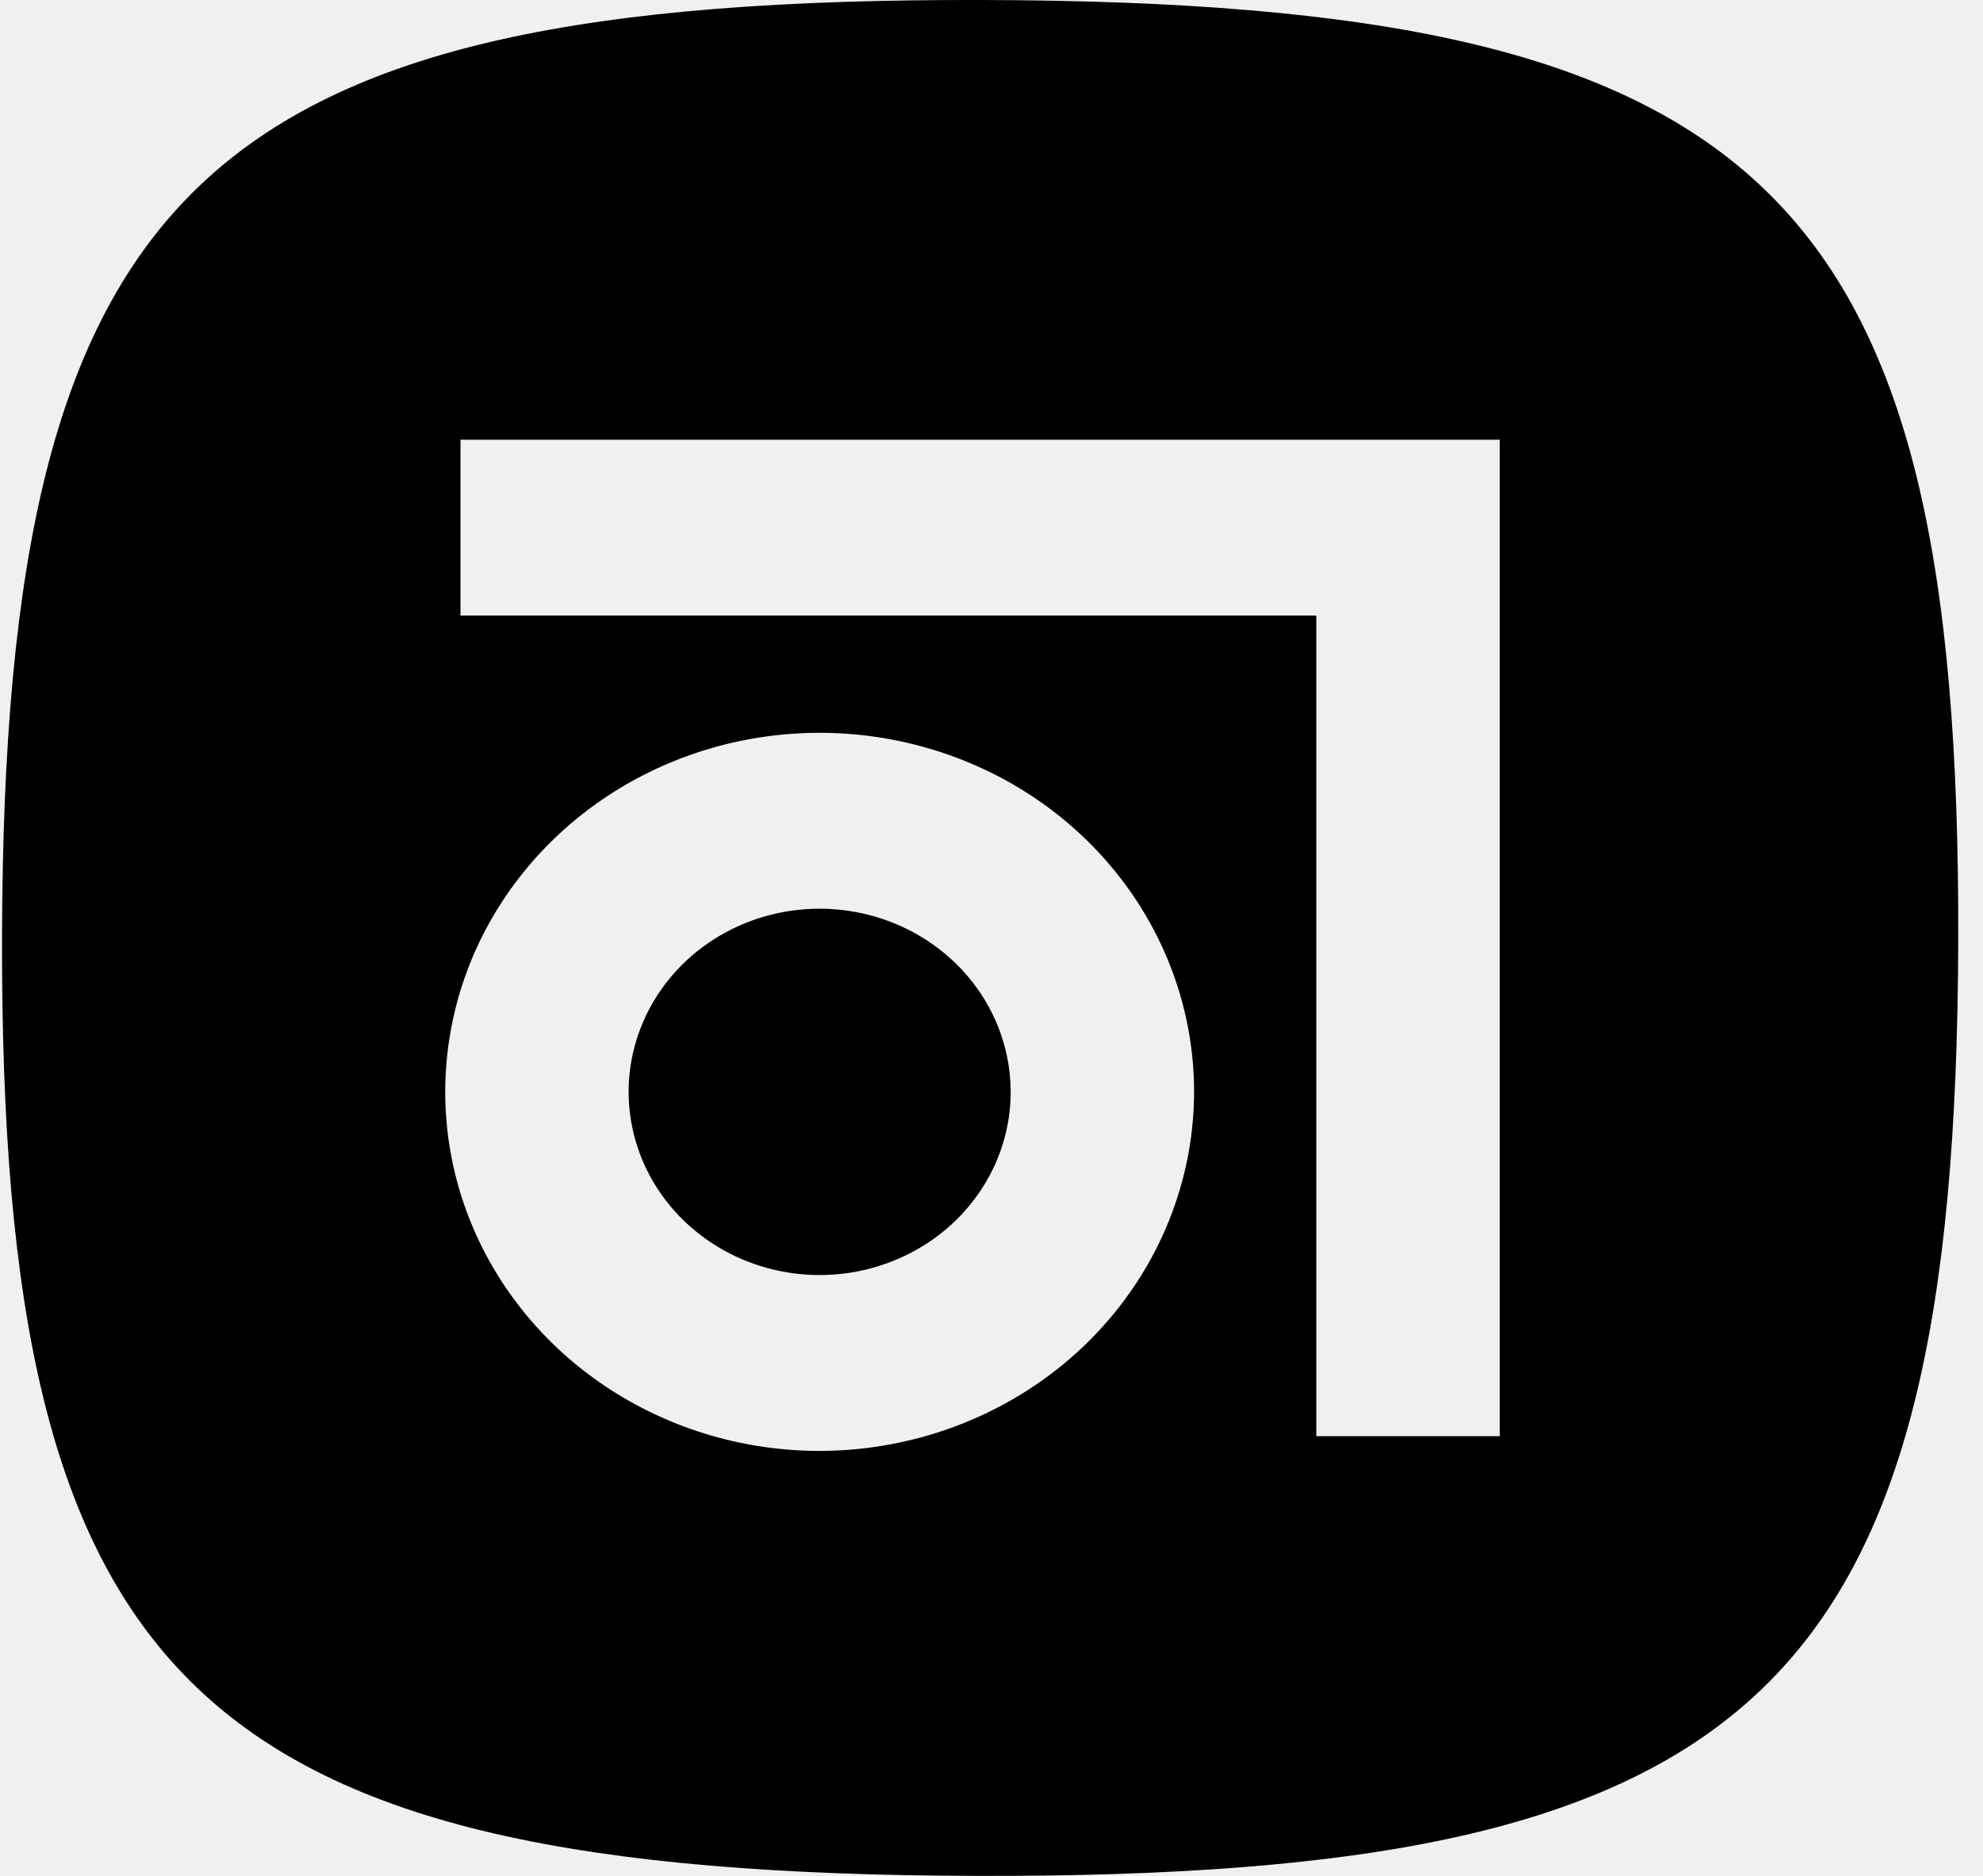
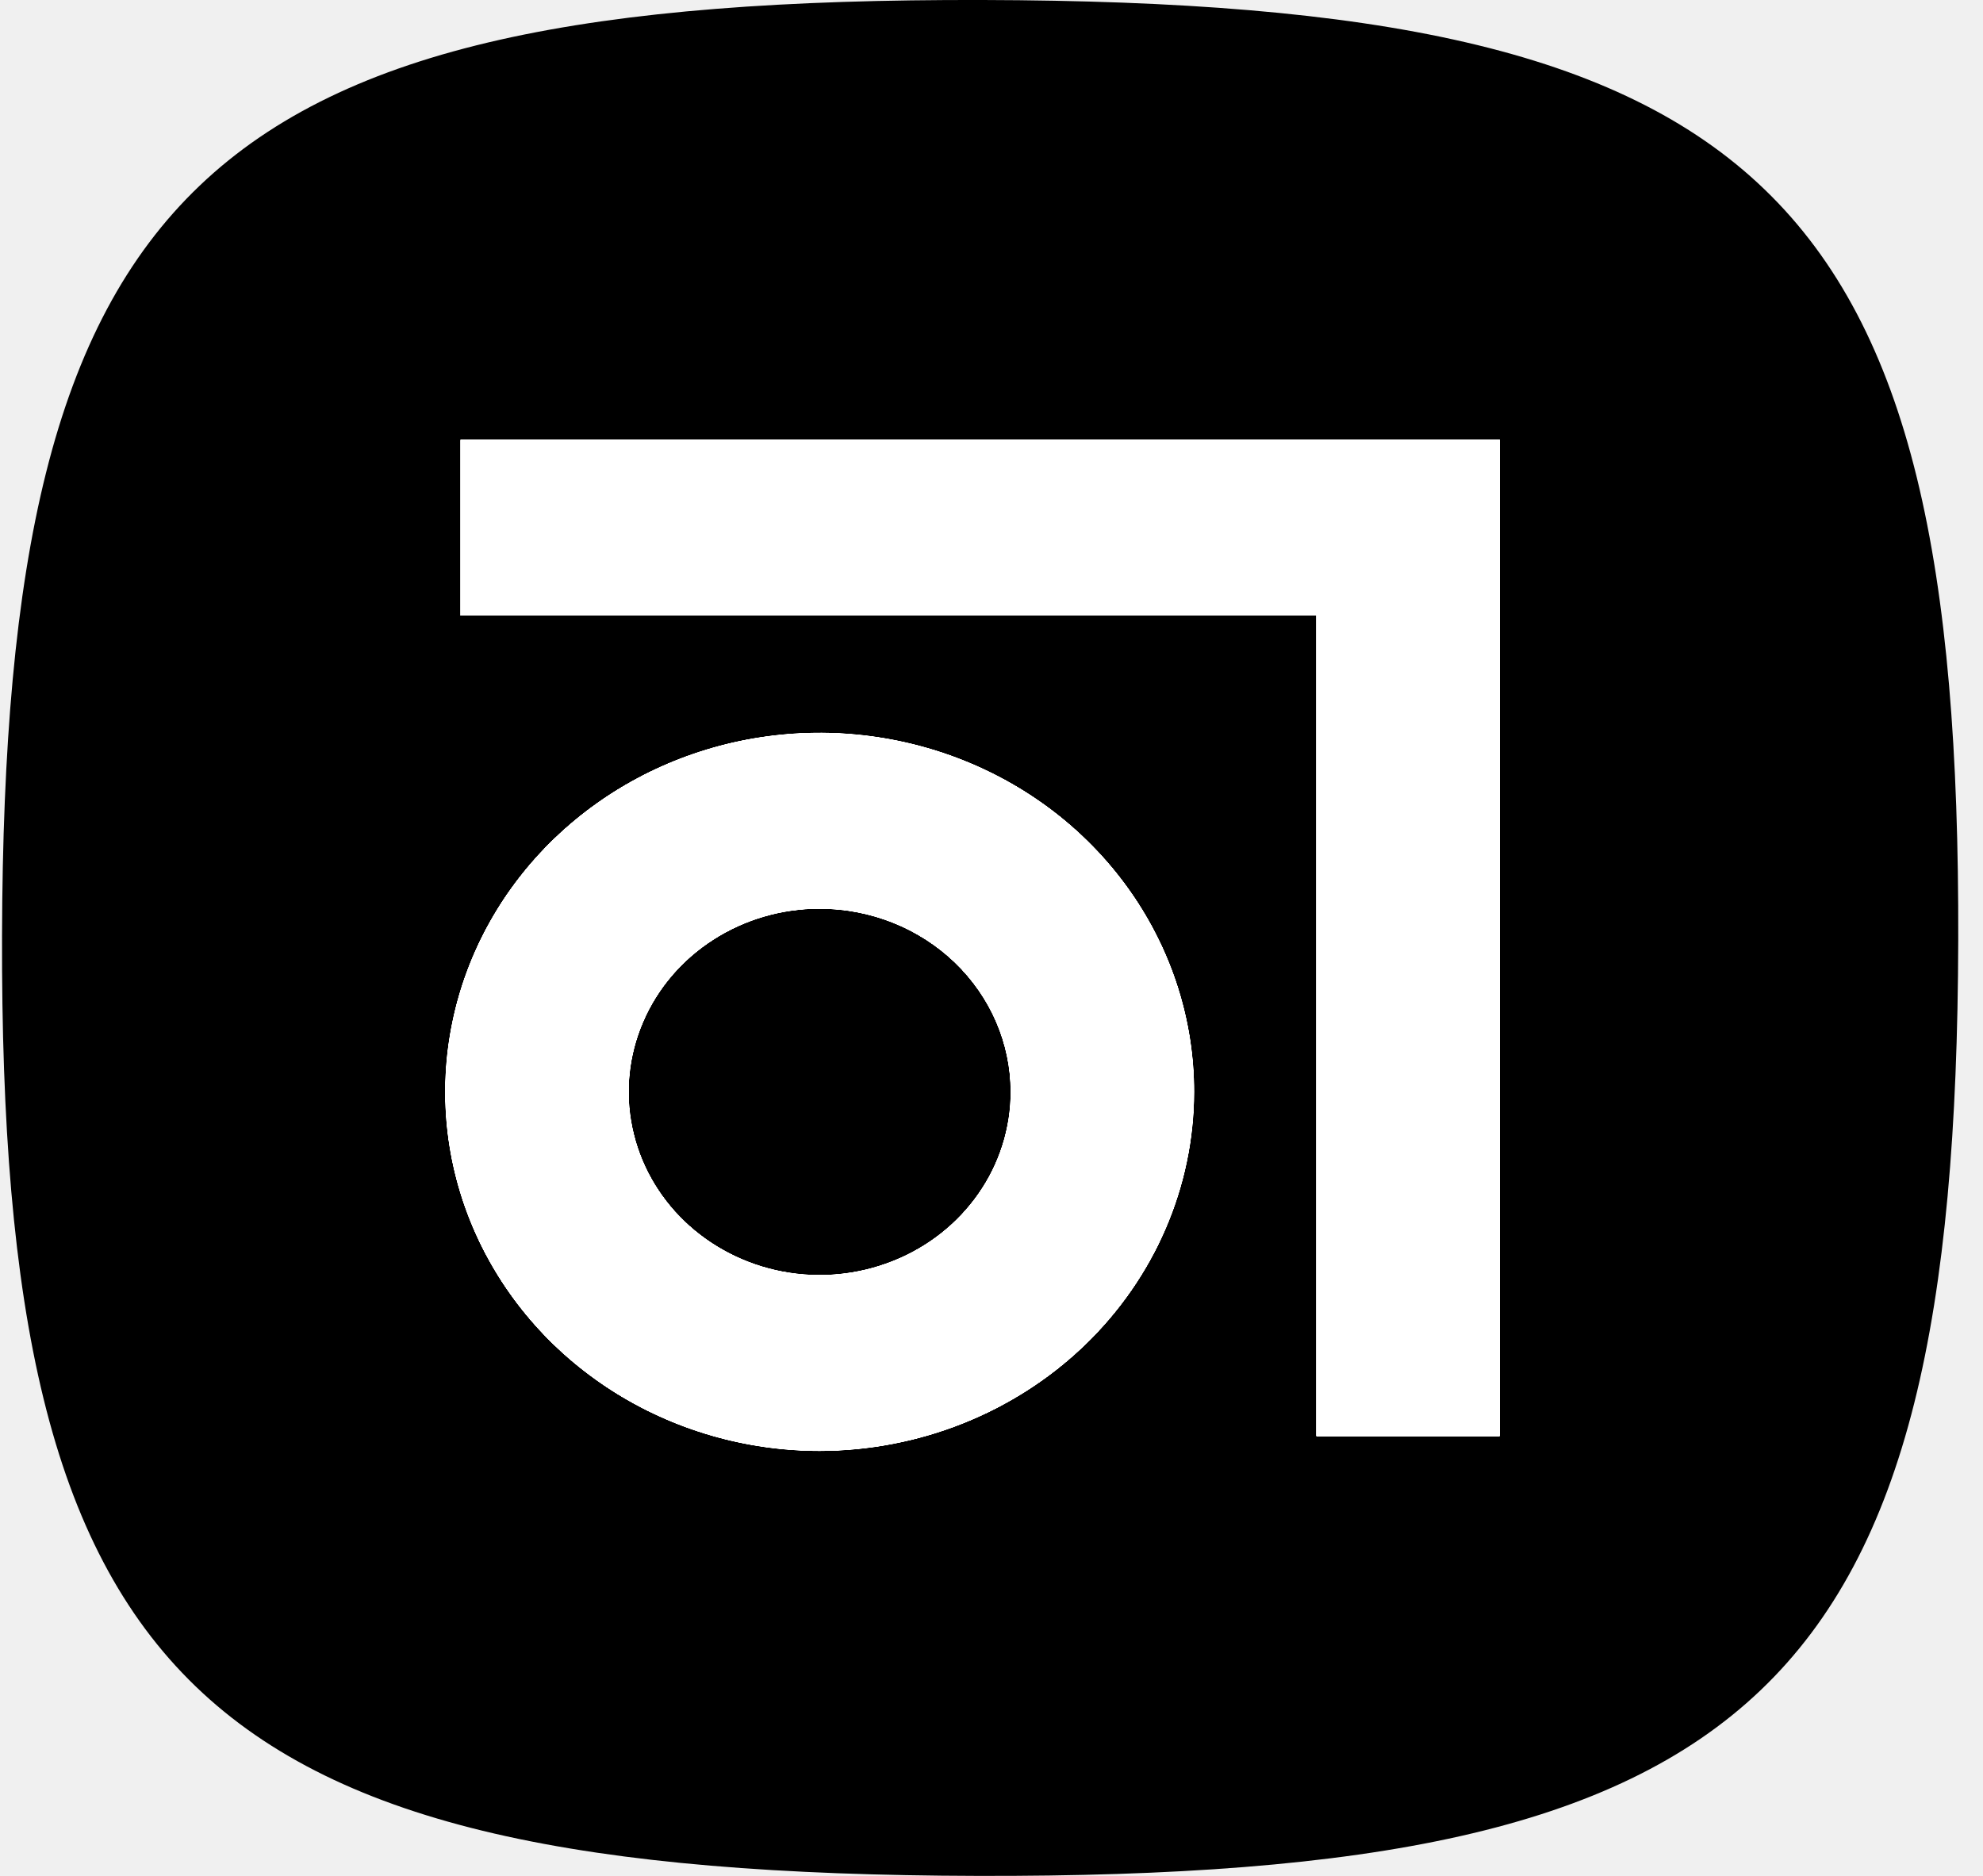
<svg xmlns="http://www.w3.org/2000/svg" width="37" height="35" viewBox="0 0 37 35" fill="none">
-   <path d="M18.336 -3.43039e-05C3.736 -0.037 0.077 3.454 0.038 17.454C-1.55756e-06 31.454 3.639 34.963 18.239 35C32.839 35.037 36.5 31.546 36.538 17.546C36.577 3.545 32.936 0.037 18.336 -3.43039e-05ZM15.293 27.071C13.912 27.071 12.561 26.678 11.412 25.942C10.263 25.206 9.368 24.159 8.839 22.935C8.31 21.711 8.172 20.364 8.442 19.065C8.711 17.765 9.377 16.572 10.354 15.635C11.331 14.698 12.575 14.06 13.931 13.801C15.286 13.543 16.69 13.676 17.967 14.183C19.244 14.69 20.335 15.548 21.102 16.65C21.87 17.752 22.28 19.047 22.28 20.372C22.277 22.148 21.54 23.85 20.231 25.106C18.921 26.362 17.146 27.068 15.293 27.071ZM27.983 26.796H24.561V11.485H8.592V8.204H27.983V26.796Z" fill="black" />
+   <path d="M18.336 -3.43039e-05C3.736 -0.037 0.077 3.454 0.038 17.454C-1.55717e-06 31.454 3.639 34.963 18.239 35C32.839 35.037 36.5 31.546 36.538 17.546C36.577 3.545 32.936 0.037 18.336 -3.43039e-05ZM15.293 27.071C13.912 27.071 12.561 26.678 11.412 25.942C10.263 25.206 9.368 24.159 8.839 22.935C8.31 21.711 8.172 20.364 8.442 19.065C8.711 17.765 9.377 16.572 10.354 15.635C11.331 14.698 12.575 14.06 13.931 13.801C15.286 13.543 16.69 13.676 17.967 14.183C19.244 14.69 20.335 15.548 21.102 16.65C21.87 17.752 22.28 19.047 22.28 20.372C22.277 22.148 21.54 23.85 20.231 25.106C18.921 26.362 17.146 27.068 15.293 27.071ZM27.983 26.796H24.561V11.485H8.592V8.204H27.983V26.796Z" fill="black" />
  <path d="M15.293 16.954C14.589 16.954 13.899 17.154 13.313 17.53C12.727 17.905 12.27 18.439 12.001 19.064C11.731 19.688 11.66 20.375 11.798 21.038C11.935 21.701 12.275 22.311 12.773 22.788C13.272 23.266 13.907 23.592 14.598 23.724C15.29 23.856 16.006 23.788 16.657 23.529C17.309 23.271 17.865 22.833 18.257 22.271C18.649 21.709 18.858 21.048 18.858 20.372C18.857 19.466 18.481 18.597 17.813 17.956C17.145 17.315 16.238 16.955 15.293 16.954Z" fill="black" />
+   <g style="mix-blend-mode:overlay">
+     <rect x="6" y="6" width="24" height="24" fill="white" />
+   </g>
</svg>
